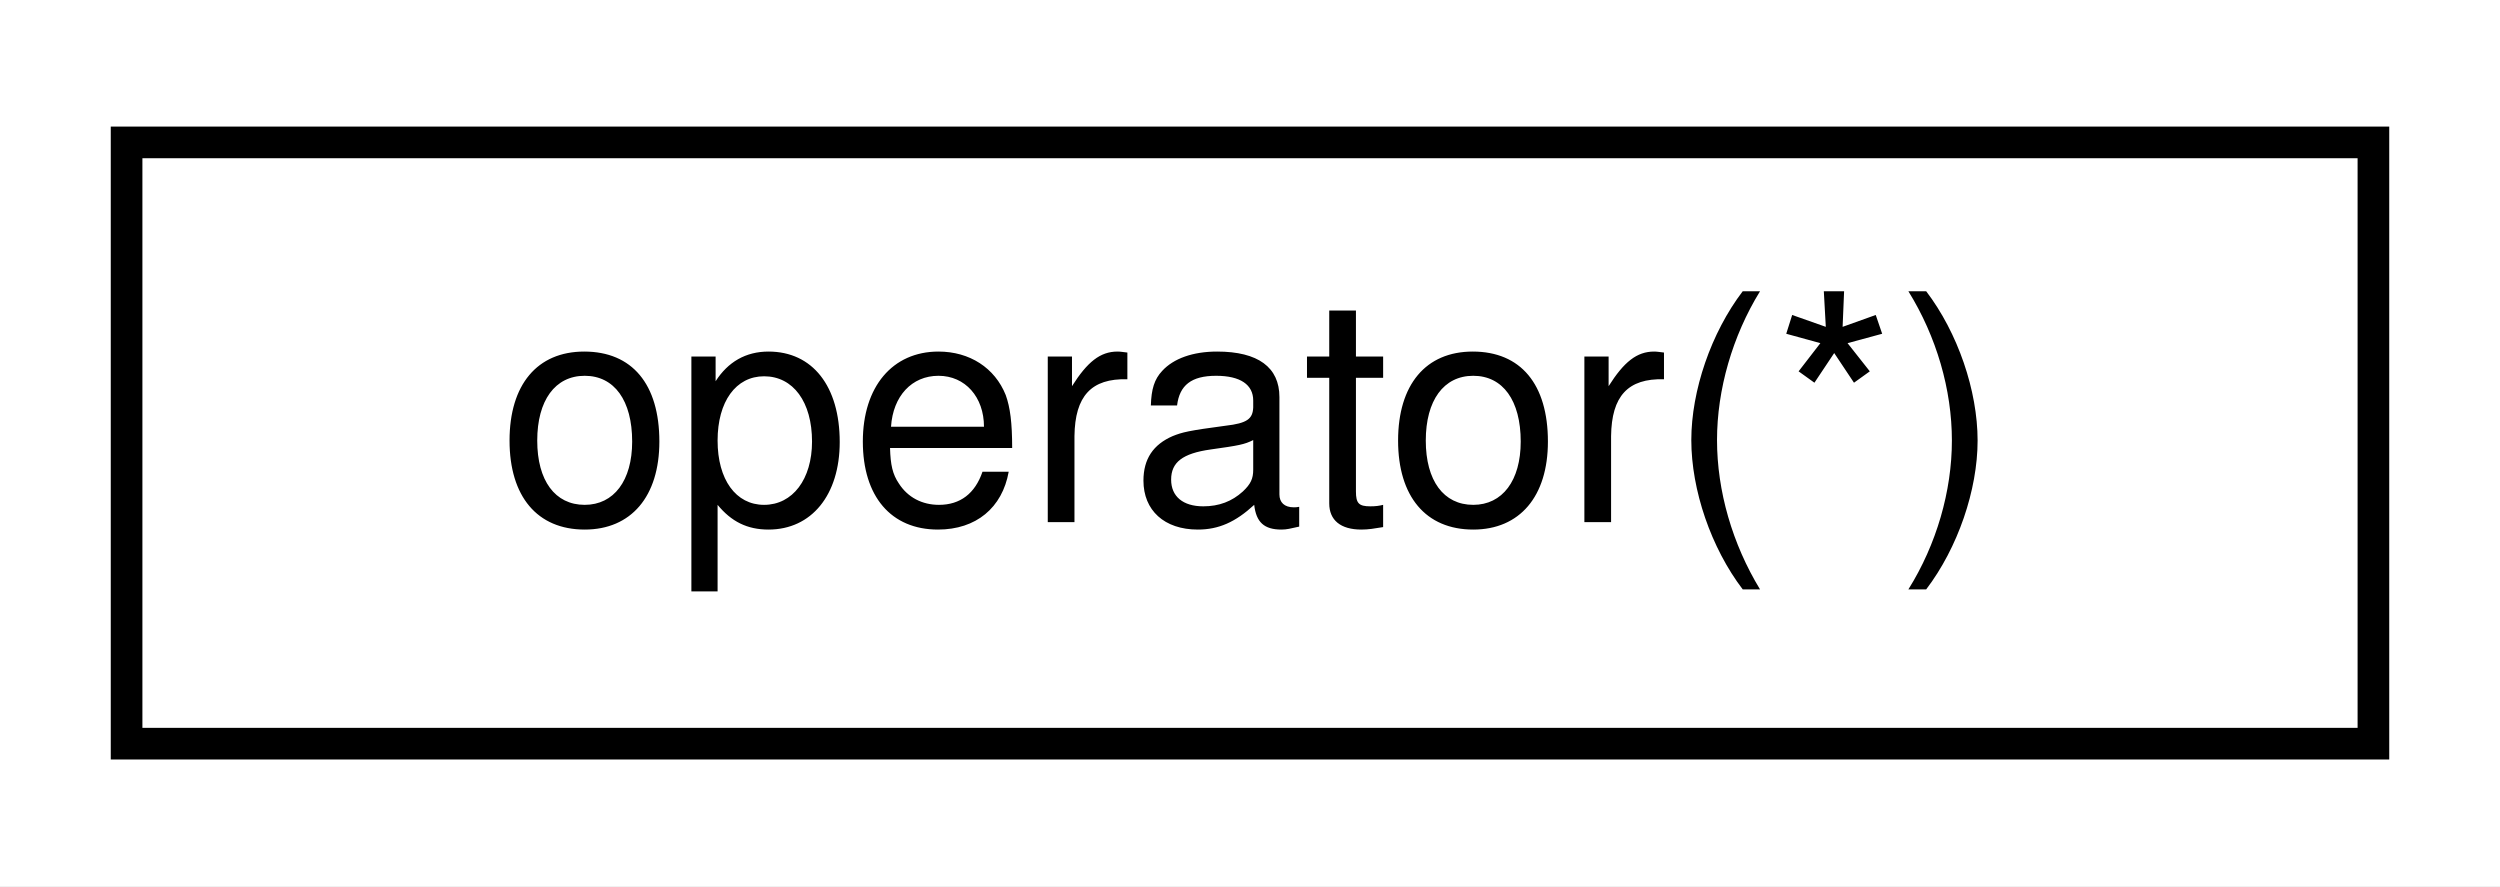
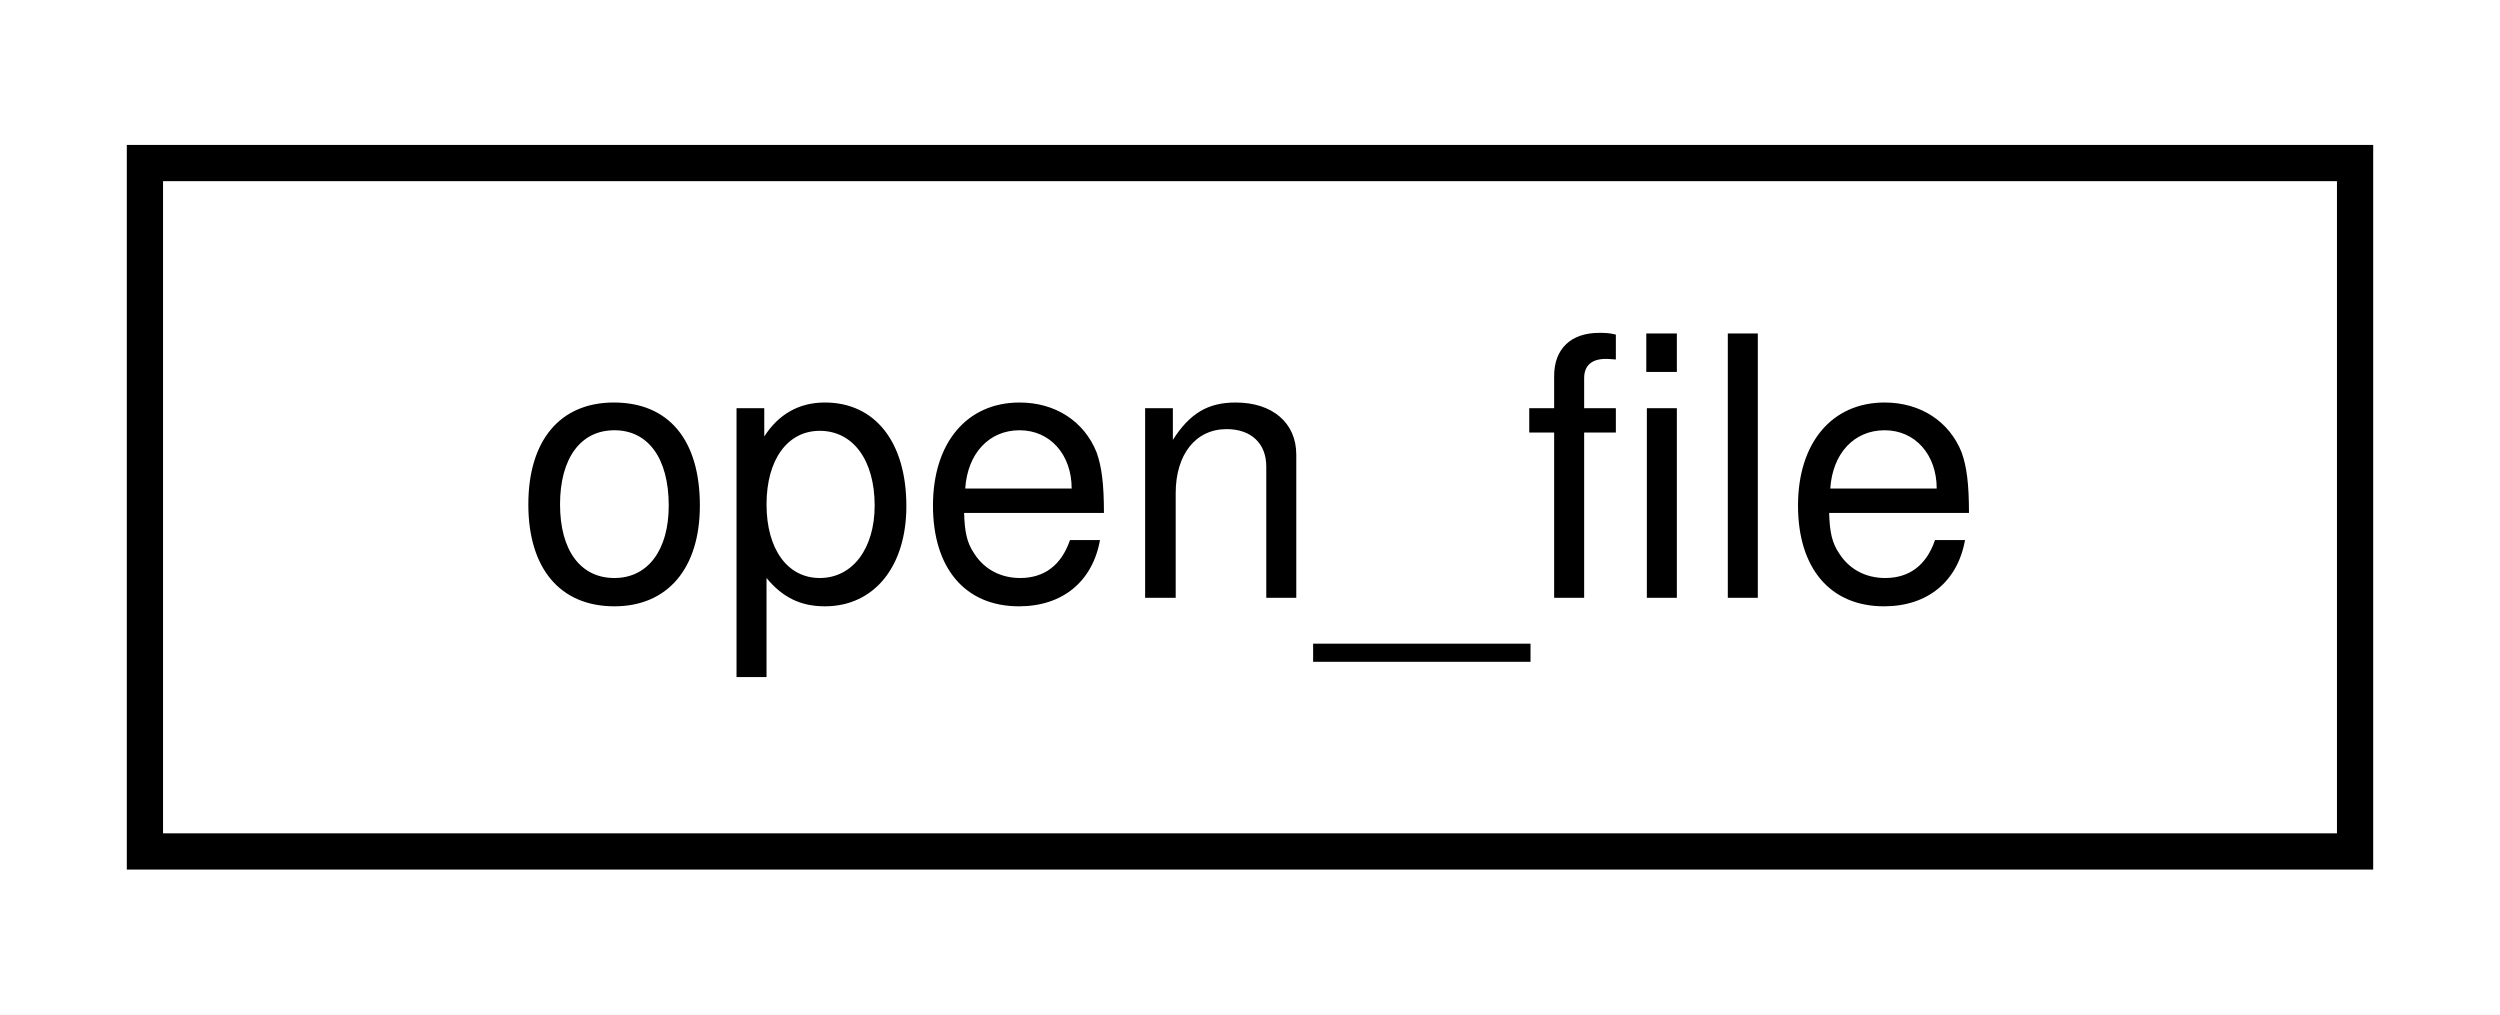
- <svg xmlns="http://www.w3.org/2000/svg" xmlns:xlink="http://www.w3.org/1999/xlink" width="79pt" height="28pt" viewBox="0.00 0.00 79.00 28.00">
+ <svg xmlns="http://www.w3.org/2000/svg" xmlns:xlink="http://www.w3.org/1999/xlink" width="69pt" height="28pt" viewBox="0.00 0.00 69.00 28.00">
  <g id="graph0" class="graph" transform="scale(1 1) rotate(0) translate(4 24)">
-     <polygon fill="white" stroke="transparent" points="-4,4 -4,-24 75,-24 75,4 -4,4" />
+     <polygon fill="white" stroke="transparent" points="-4,4 -4,-24 65,-24 65,4 -4,4" />
    <g id="node1" class="node">
      <g id="a_node1">
-         <a xlink:href="group__time__manager__mod.html#interfacetime__manager__mod_1_1operator_07_5_08" target="_top" xlink:title="Operator override interface for use with time_type.">
-           <polygon fill="white" stroke="black" points="0,-0.5 0,-19.5 71,-19.5 71,-0.5 0,-0.5" />
-           <text text-anchor="middle" x="35.5" y="-7.5" font-family="Helvetica,sans-Serif" font-size="10.00">operator(*)</text>
+         <a xlink:href="group__fms2__io__mod.html#interfacefms2__io__mod_1_1open__file" target="_top" xlink:title="Opens a given netcdf or domain file.">
+           <polygon fill="white" stroke="black" points="0,-0.5 0,-19.5 61,-19.5 61,-0.5 0,-0.5" />
+           <text text-anchor="middle" x="30.5" y="-7.5" font-family="Helvetica,sans-Serif" font-size="10.00">open_file</text>
        </a>
      </g>
    </g>
  </g>
</svg>
